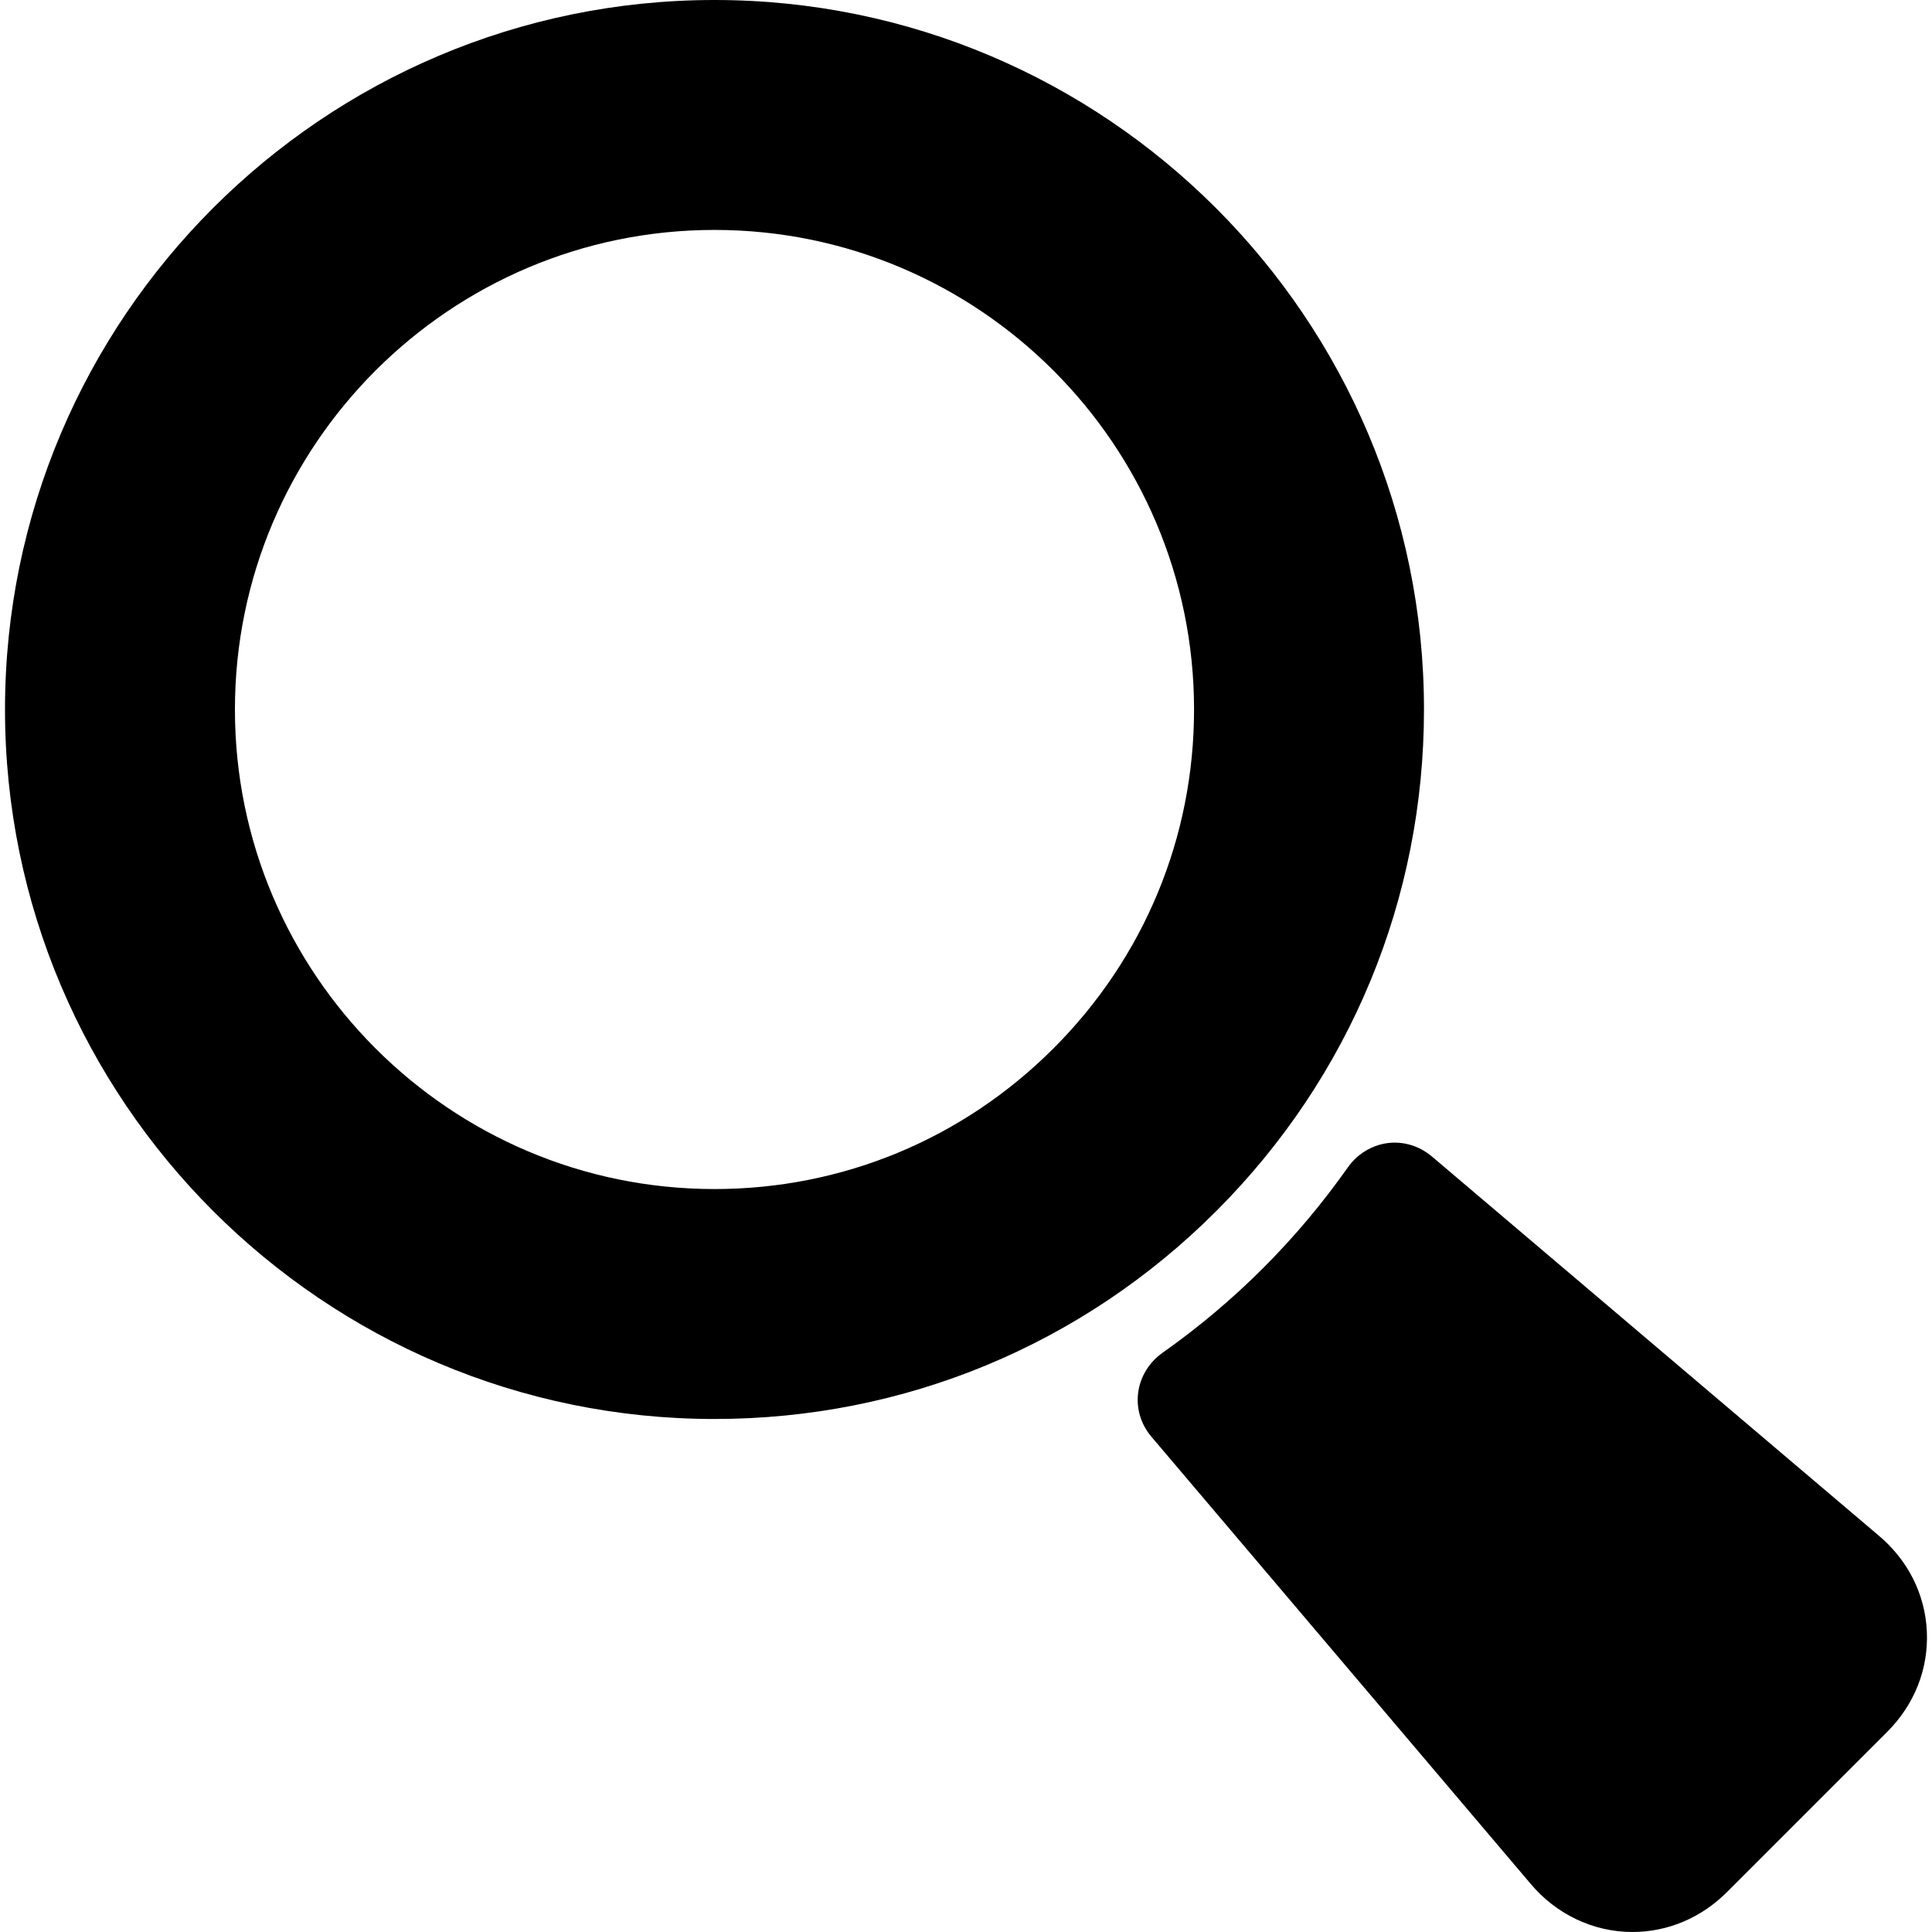
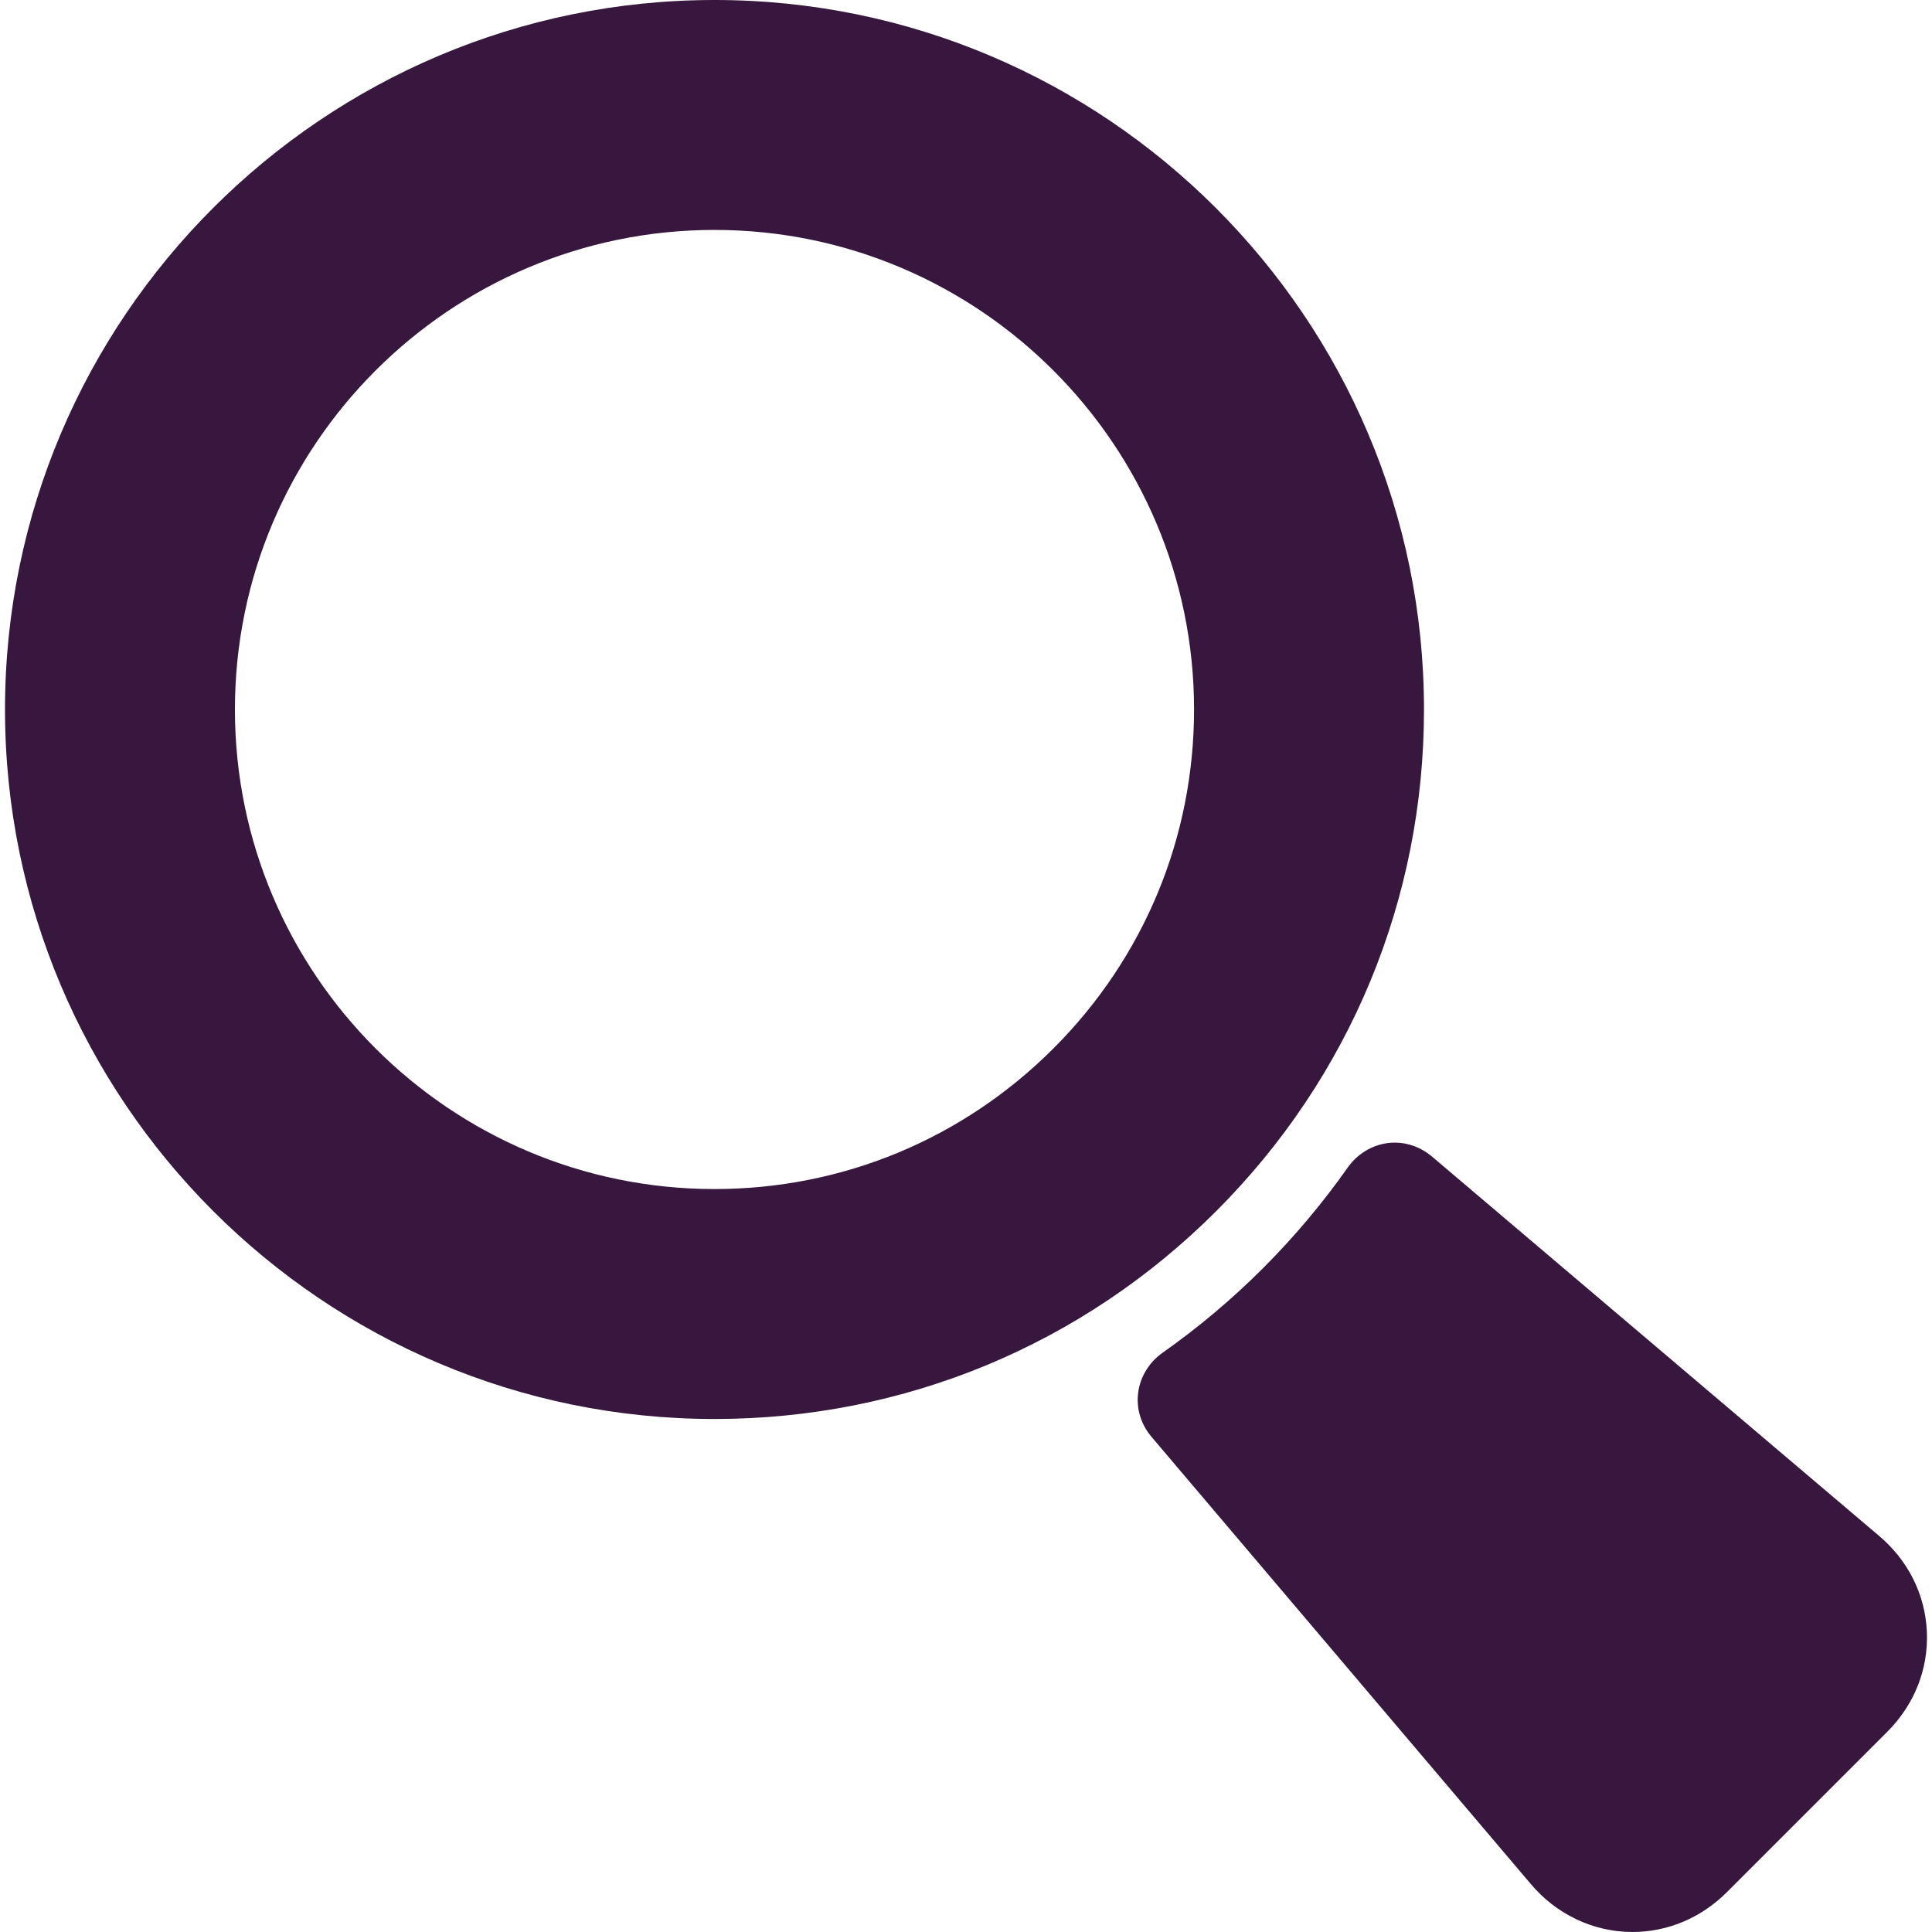
- <svg xmlns="http://www.w3.org/2000/svg" version="1.1" id="Capa_1" x="0px" y="0px" width="590.556px" height="590.556px" viewBox="0 0 590.556 590.556" style="enable-background:new 0 0 590.556 590.556;" xml:space="preserve">
+ <svg xmlns="http://www.w3.org/2000/svg" viewBox="0 0 590.556 590.556">
  <g>
    <g>
-       <path d="M574.099,469.235L437.61,353.434c-3.248-2.709-7.227-4.171-11.266-4.171c-5.643,0-11.018,2.843-14.373,7.606    c-15.533,22.029-34.578,41.087-56.611,56.635c-4.1,2.895-6.816,7.319-7.449,12.143c-0.635,4.828,0.775,9.602,3.975,13.439    l115.873,136.61c7.852,9.422,19.252,14.859,31.23,14.859c10.768,0,21.021-4.324,28.877-12.179l48.98-48.981    c8.346-8.348,12.656-19.241,12.137-30.68C588.46,487.269,583.175,476.8,574.099,469.235z" />
-       <path d="M218.399,433.743c57.923,0,112.385-22.559,153.348-63.522c40.965-40.965,63.523-95.423,63.523-153.349    C435.271,97.29,337.983,0,218.399,0C98.814,0,1.53,97.29,1.53,216.872S98.817,433.743,218.399,433.743z M71.81,216.872    c0-80.83,65.759-146.589,146.589-146.589c80.831,0,146.588,65.759,146.588,146.589c0,39.091-15.262,75.885-42.982,103.602    c-27.721,27.718-64.515,42.984-103.606,42.984C137.569,363.461,71.81,297.701,71.81,216.872z" />
+       <path fill="#37173d" d="M574.099,469.235L437.61,353.434c-3.248-2.709-7.227-4.171-11.266-4.171c-5.643,0-11.018,2.843-14.373,7.606    c-15.533,22.029-34.578,41.087-56.611,56.635c-4.1,2.895-6.816,7.319-7.449,12.143c-0.635,4.828,0.775,9.602,3.975,13.439    l115.873,136.61c7.852,9.422,19.252,14.859,31.23,14.859c10.768,0,21.021-4.324,28.877-12.179l48.98-48.981    c8.346-8.348,12.656-19.241,12.137-30.68C588.46,487.269,583.175,476.8,574.099,469.235z" />
+       <path fill="#37173d" d="M218.399,433.743c57.923,0,112.385-22.559,153.348-63.522c40.965-40.965,63.523-95.423,63.523-153.349    C435.271,97.29,337.983,0,218.399,0C98.814,0,1.53,97.29,1.53,216.872S98.817,433.743,218.399,433.743z M71.81,216.872    c0-80.83,65.759-146.589,146.589-146.589c80.831,0,146.588,65.759,146.588,146.589c0,39.091-15.262,75.885-42.982,103.602    c-27.721,27.718-64.515,42.984-103.606,42.984C137.569,363.461,71.81,297.701,71.81,216.872z" />
    </g>
  </g>
-   <g>
- </g>
-   <g>
- </g>
-   <g>
- </g>
-   <g>
- </g>
-   <g>
- </g>
-   <g>
- </g>
-   <g>
- </g>
-   <g>
- </g>
-   <g>
- </g>
-   <g>
- </g>
-   <g>
- </g>
-   <g>
- </g>
-   <g>
- </g>
-   <g>
- </g>
-   <g>
- </g>
</svg>
